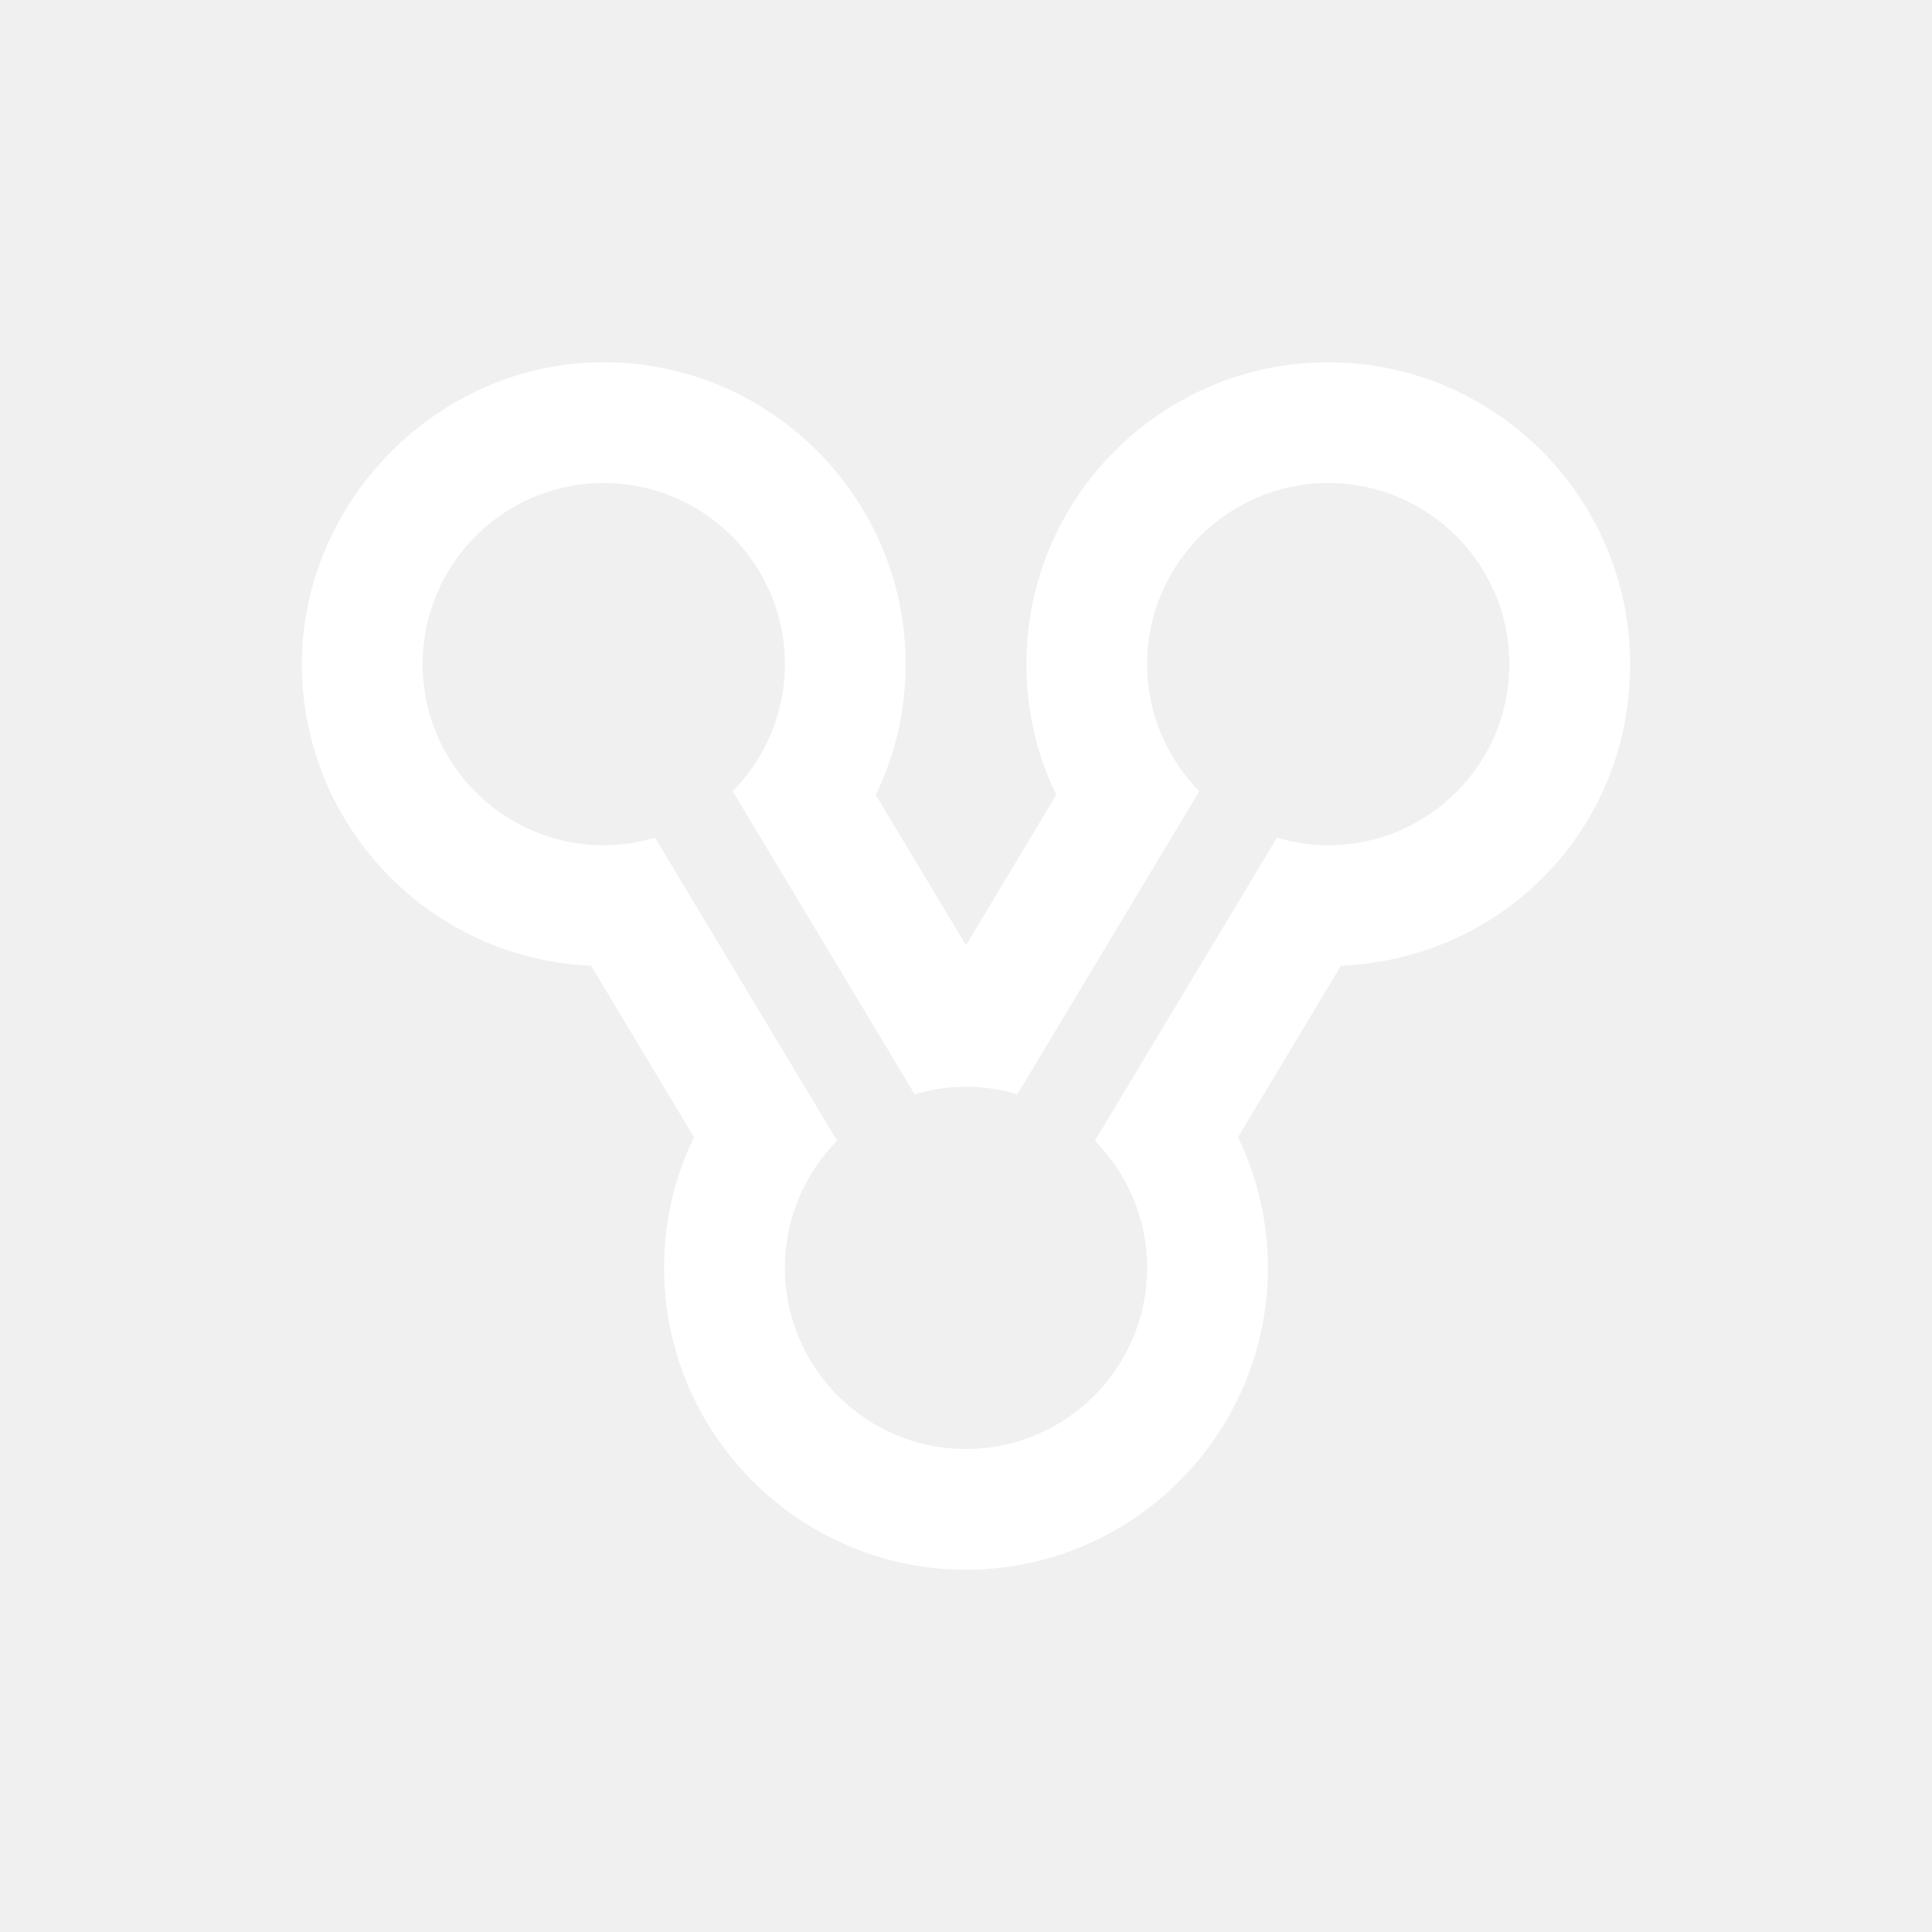
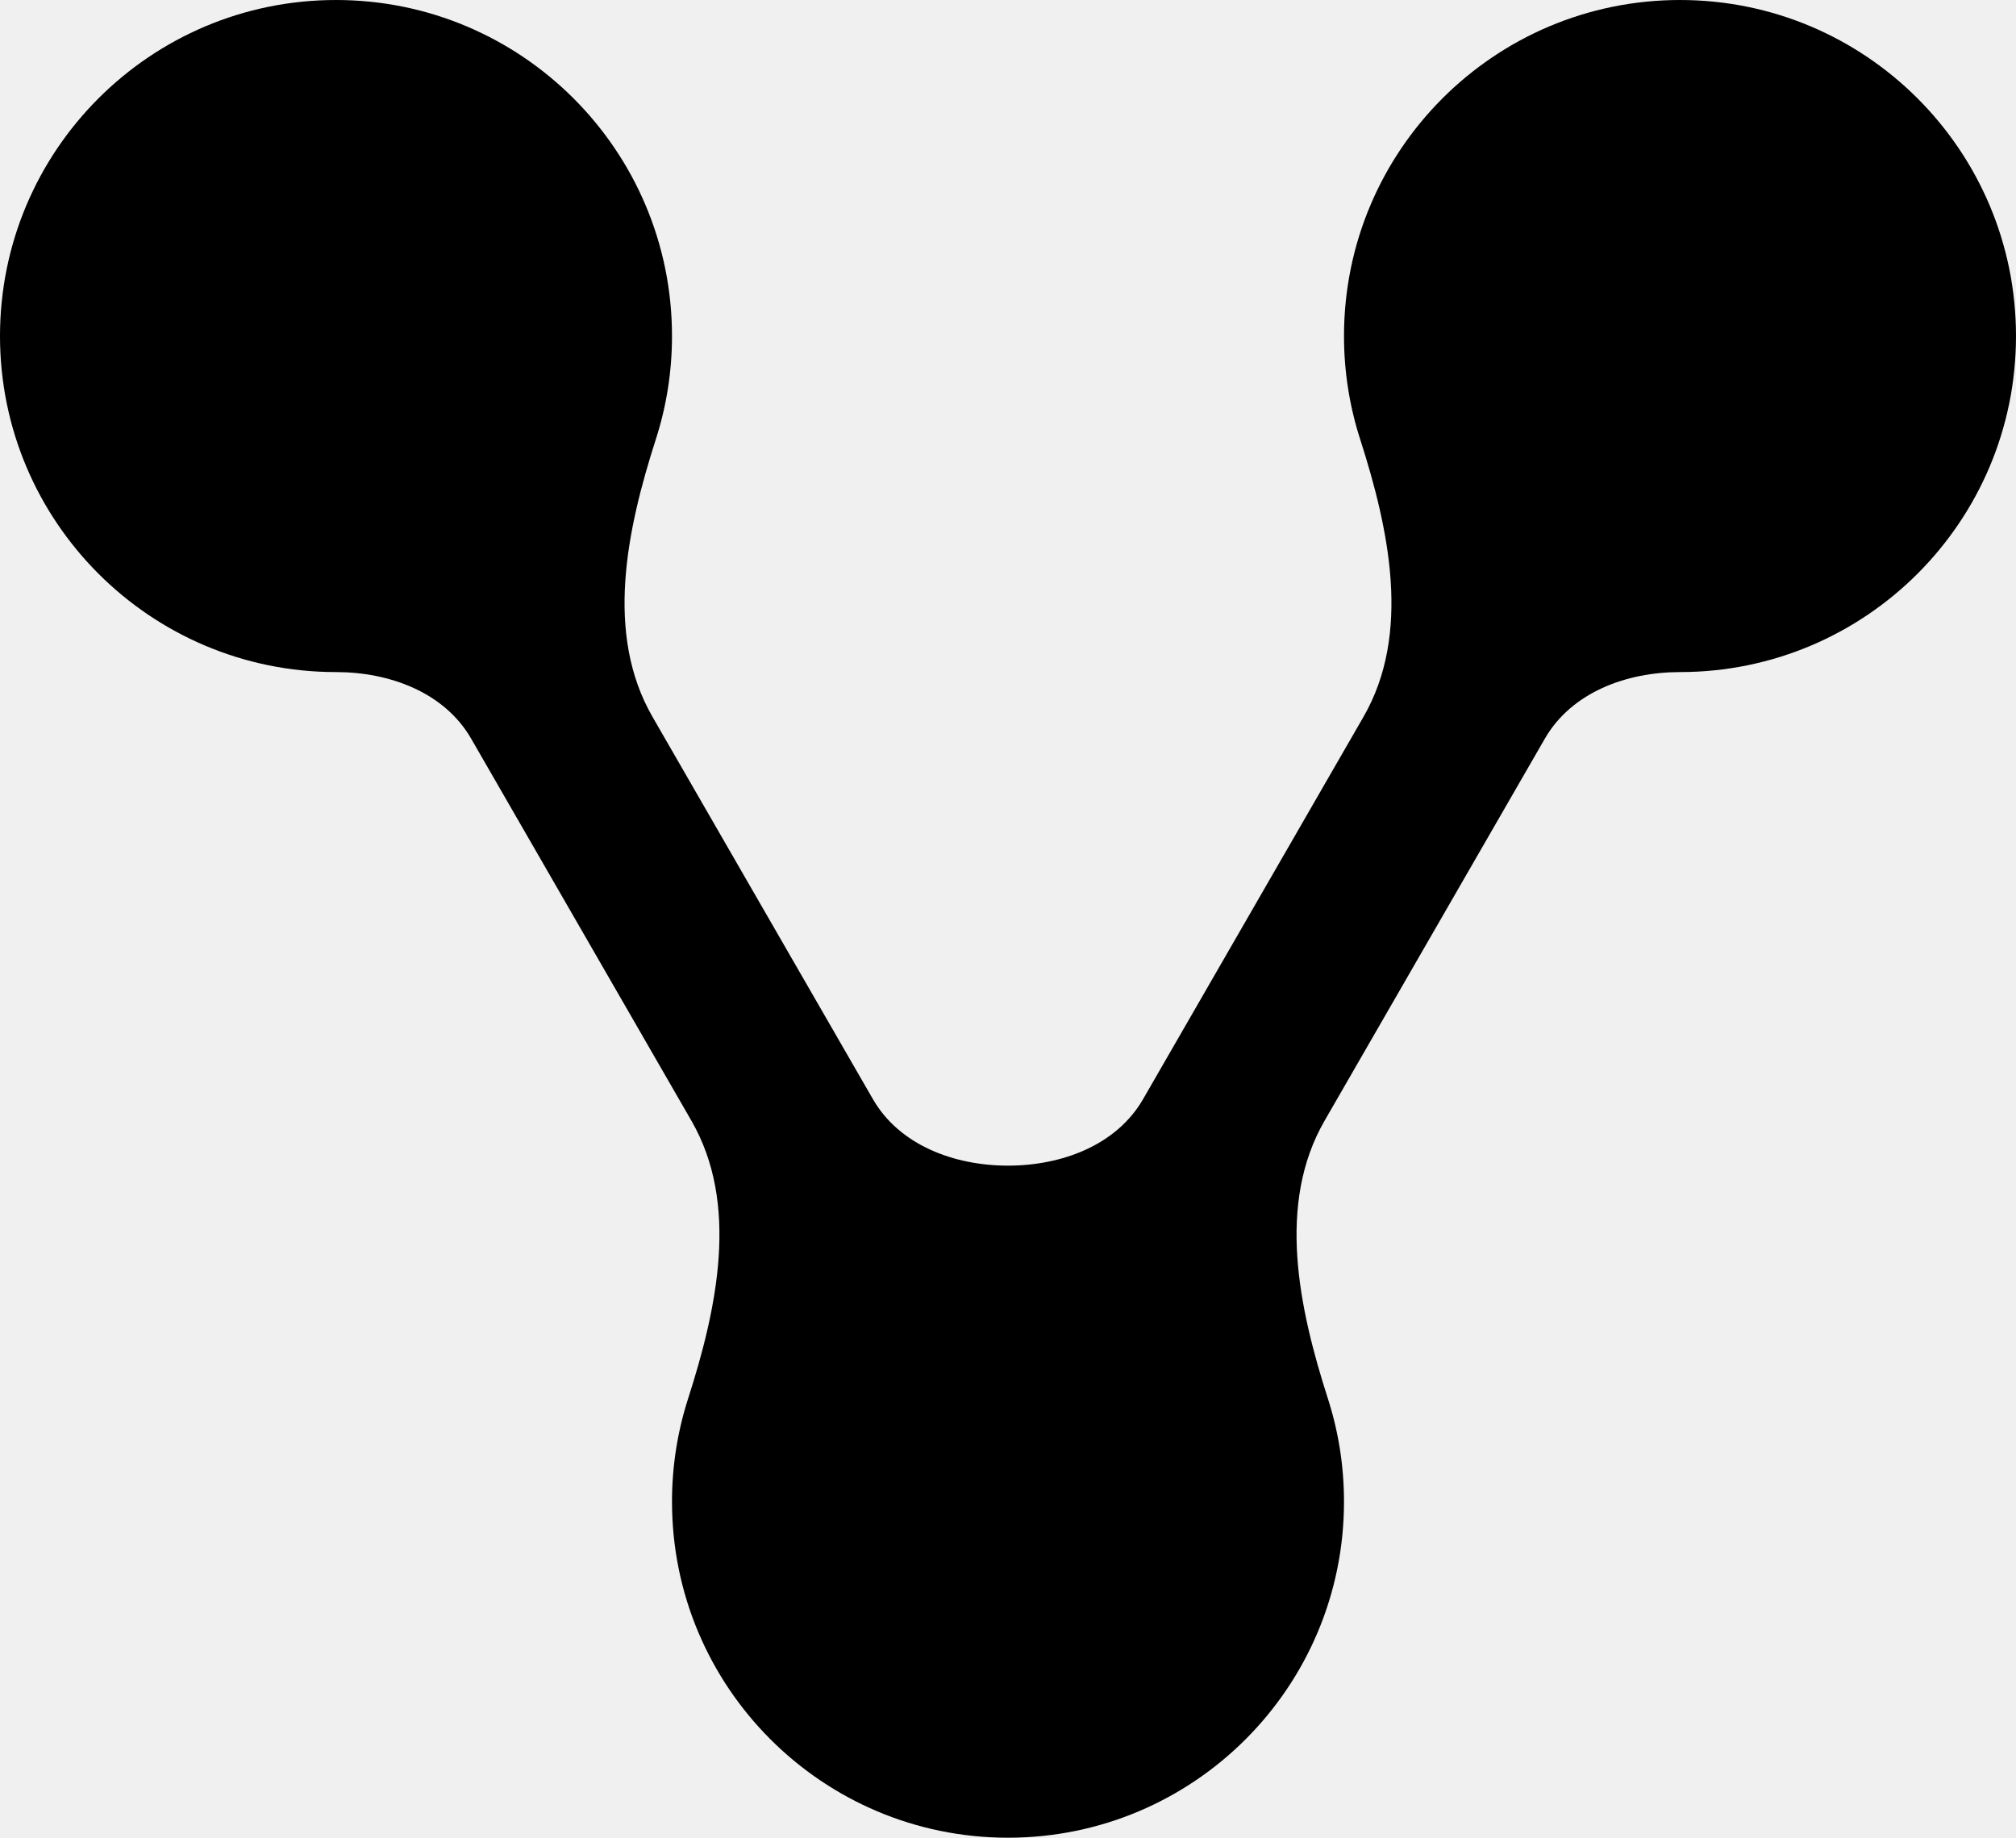
- <svg xmlns="http://www.w3.org/2000/svg" width="400" height="400" viewBox="0 0 400 400" fill="none">
-   <path fill-rule="evenodd" clip-rule="evenodd" d="M137.5 262.5C137.5 296.938 165.562 325 200 325C234.438 325 262.5 296.938 262.5 262.5C262.5 253 260.375 243.812 256.312 235.438L277.625 199.938C310.875 198.562 337.5 171.938 337.5 137.5C337.5 103.062 309.438 75 275 75C240.562 75 212.5 103.062 212.5 137.5C212.5 147 214.625 156.188 218.688 164.562L200 195.688L181.312 164.562C185.375 156.25 187.5 147 187.5 137.5C187.5 103.062 159.438 75 125 75C90.562 75 62.5 103.938 62.5 137.5C62.5 171.062 89.125 198.562 122.375 199.938L143.688 235.438C139.625 243.75 137.5 253 137.5 262.5ZM237.5 137.5C237.5 116.812 254.312 100 275 100C295.688 100 312.5 116.812 312.5 137.5C312.5 158.188 295.688 175 275 175C271.312 175 267.75 174.438 264.375 173.438L226.688 236.188C233.375 243 237.5 252.25 237.5 262.5C237.5 283.188 220.688 300 200 300C179.312 300 162.5 283.188 162.5 262.5C162.5 252.25 166.625 242.938 173.312 236.188L135.625 173.438C132.25 174.438 128.688 175 125 175C104.312 175 87.5 158.188 87.5 137.5C87.5 116.812 104.312 100 125 100C145.688 100 162.5 116.812 162.5 137.5C162.5 147.75 158.375 157.062 151.688 163.812L189.375 226.562C192.75 225.562 196.312 225 200 225C203.688 225 207.25 225.562 210.625 226.562L248.312 163.812C241.625 157 237.5 147.75 237.5 137.5Z" fill="white" />
+ <svg xmlns="http://www.w3.org/2000/svg" viewBox="0 0 192 175">
+   <path fill="currentColor" d="M160 0C177.673 0 192 14.327 192 32C192 49.673 177.673 64 160 64C154.905 64 149.674 65.926 147.129 70.339L126.143 106.736C121.588 114.637 123.682 124.522 126.472 133.204C127.464 136.291 128 139.583 128 143C128 160.673 113.673 175 96 175C78.327 175 64 160.673 64 143C64 139.583 64.536 136.291 65.528 133.204C68.317 124.522 70.411 114.637 65.856 106.737L44.87 70.338C42.325 65.925 37.094 64 32 64C14.327 64 0 49.673 0 32C0 14.327 14.327 0 32 0C49.673 0 64 14.327 64 32C64 35.417 63.464 38.708 62.472 41.795C59.682 50.477 57.588 60.362 62.143 68.262L83.129 104.66C85.674 109.074 90.906 111 96 111C101.094 111 106.325 109.074 108.869 104.661L129.856 68.262C134.411 60.362 132.318 50.477 129.528 41.795C128.536 38.708 128 35.417 128 32C128 14.327 142.327 0 160 0Z" />
</svg>
